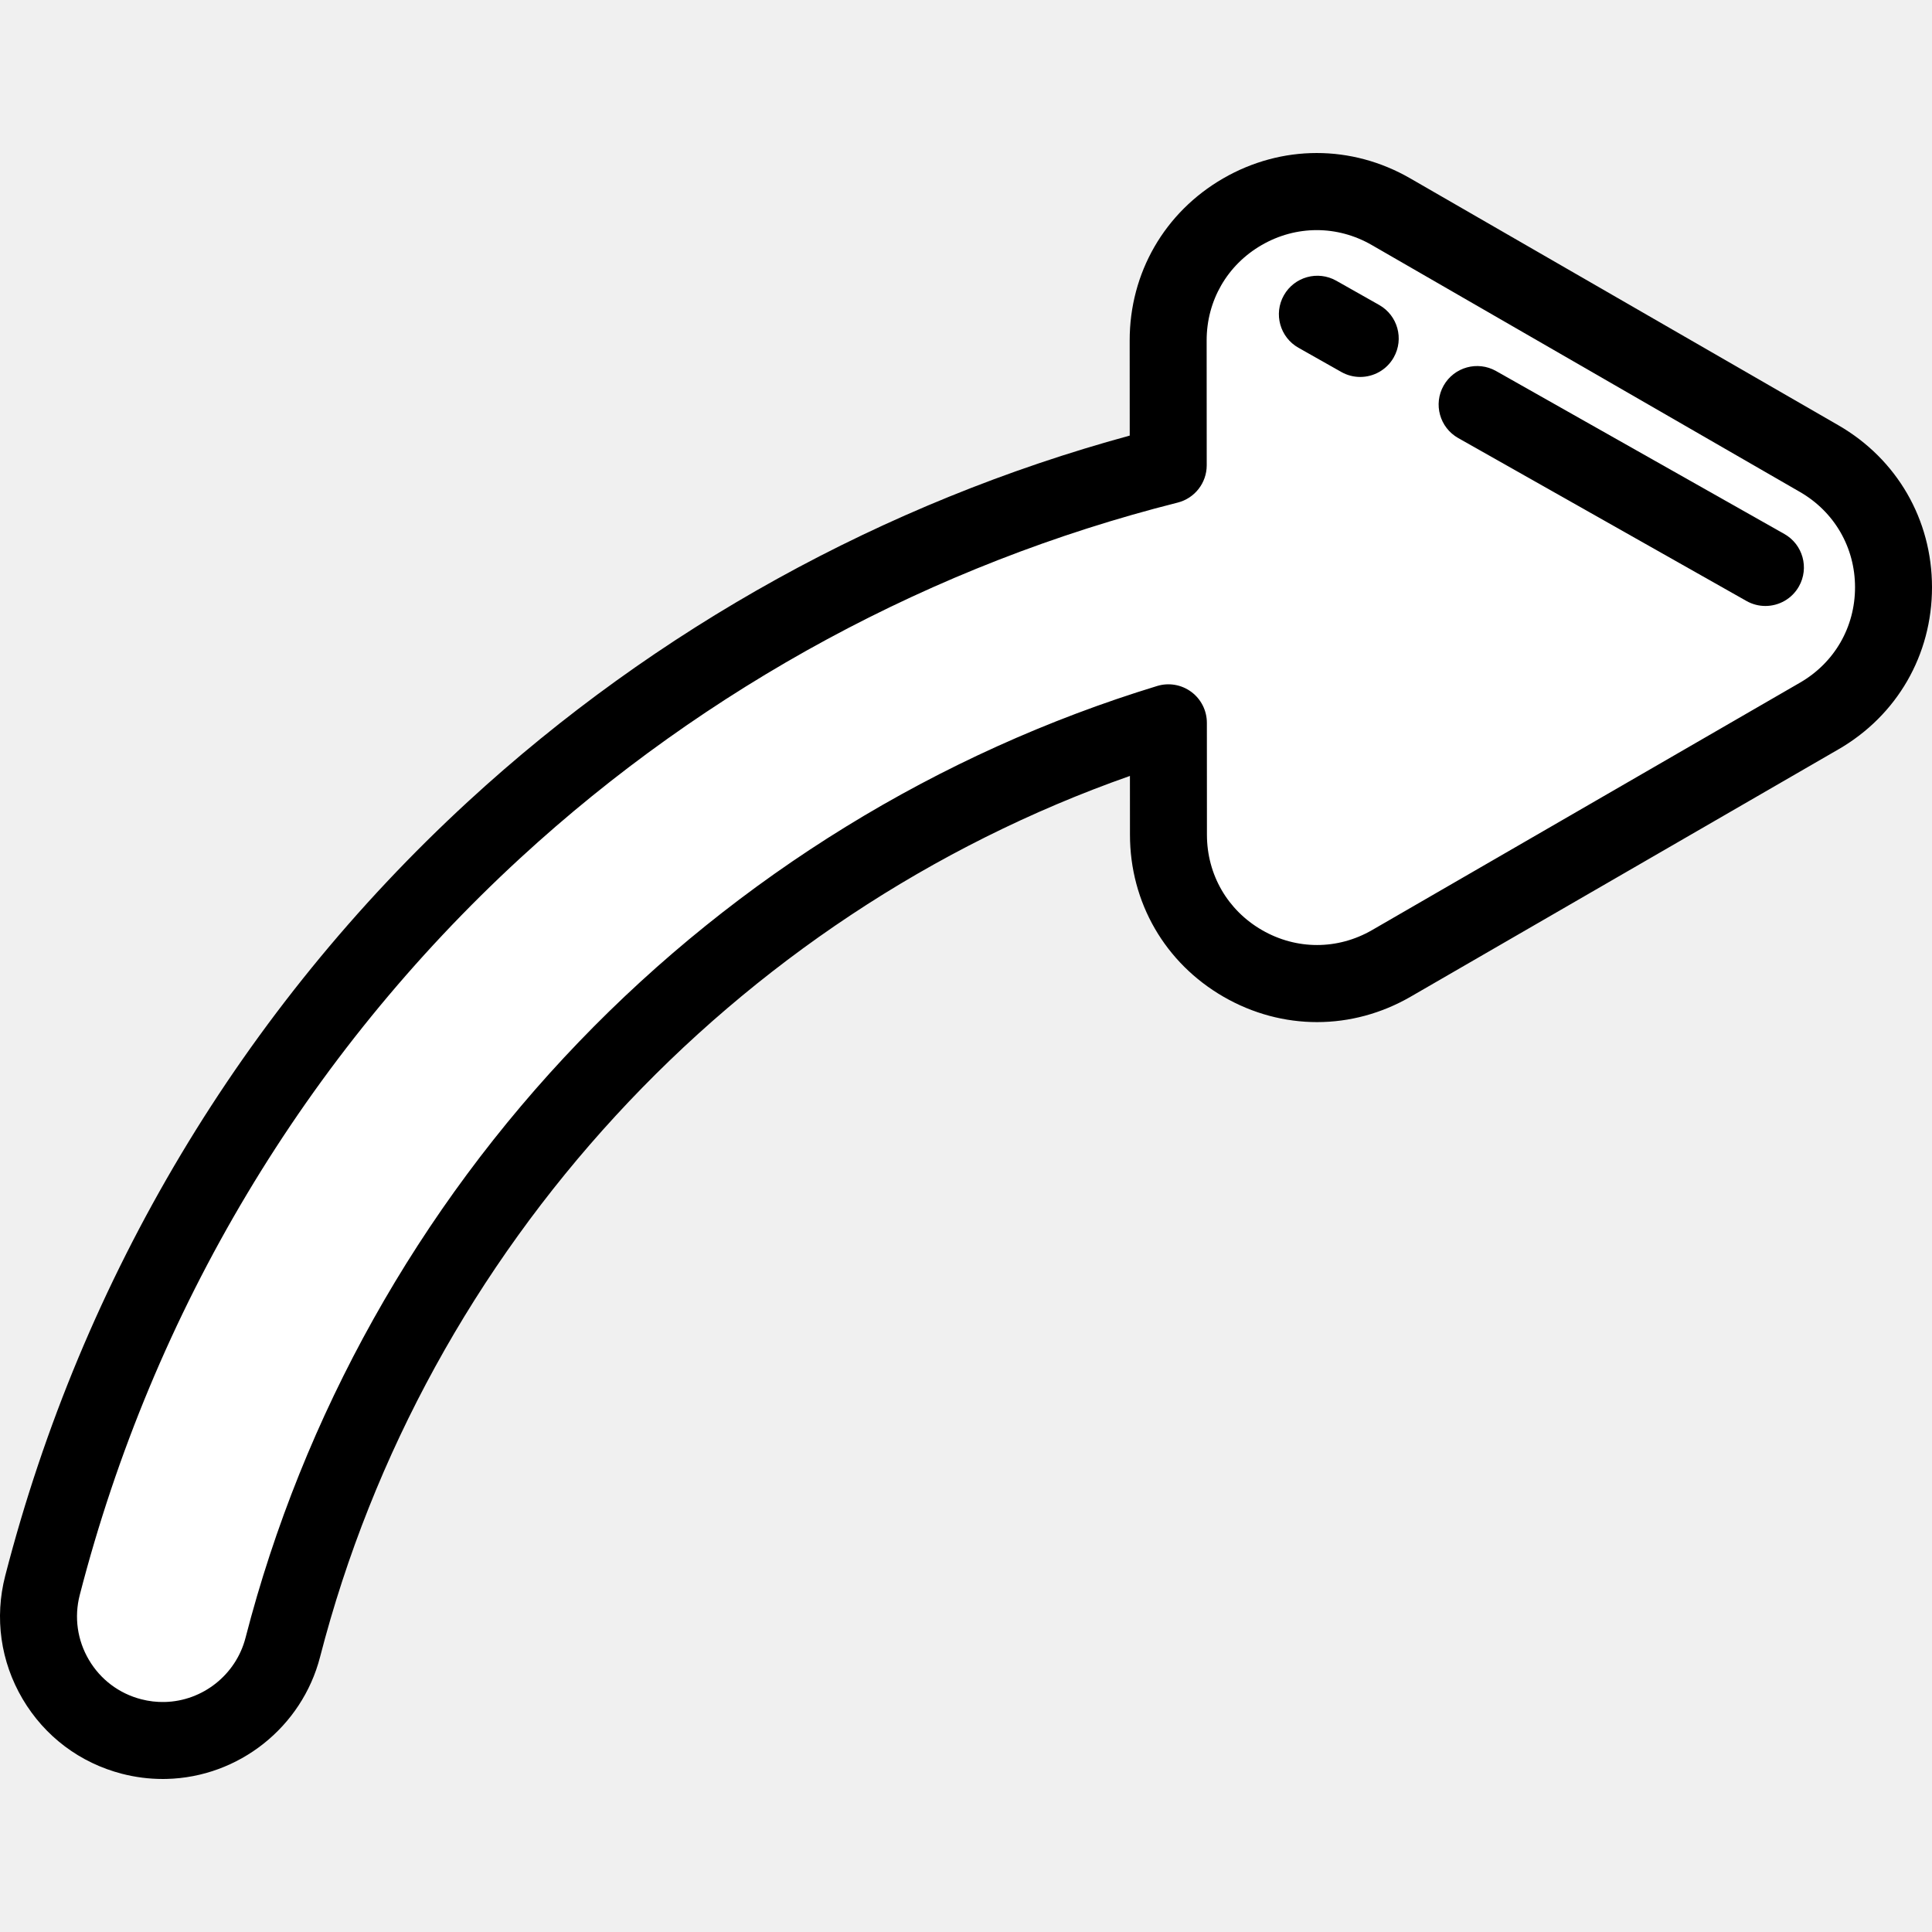
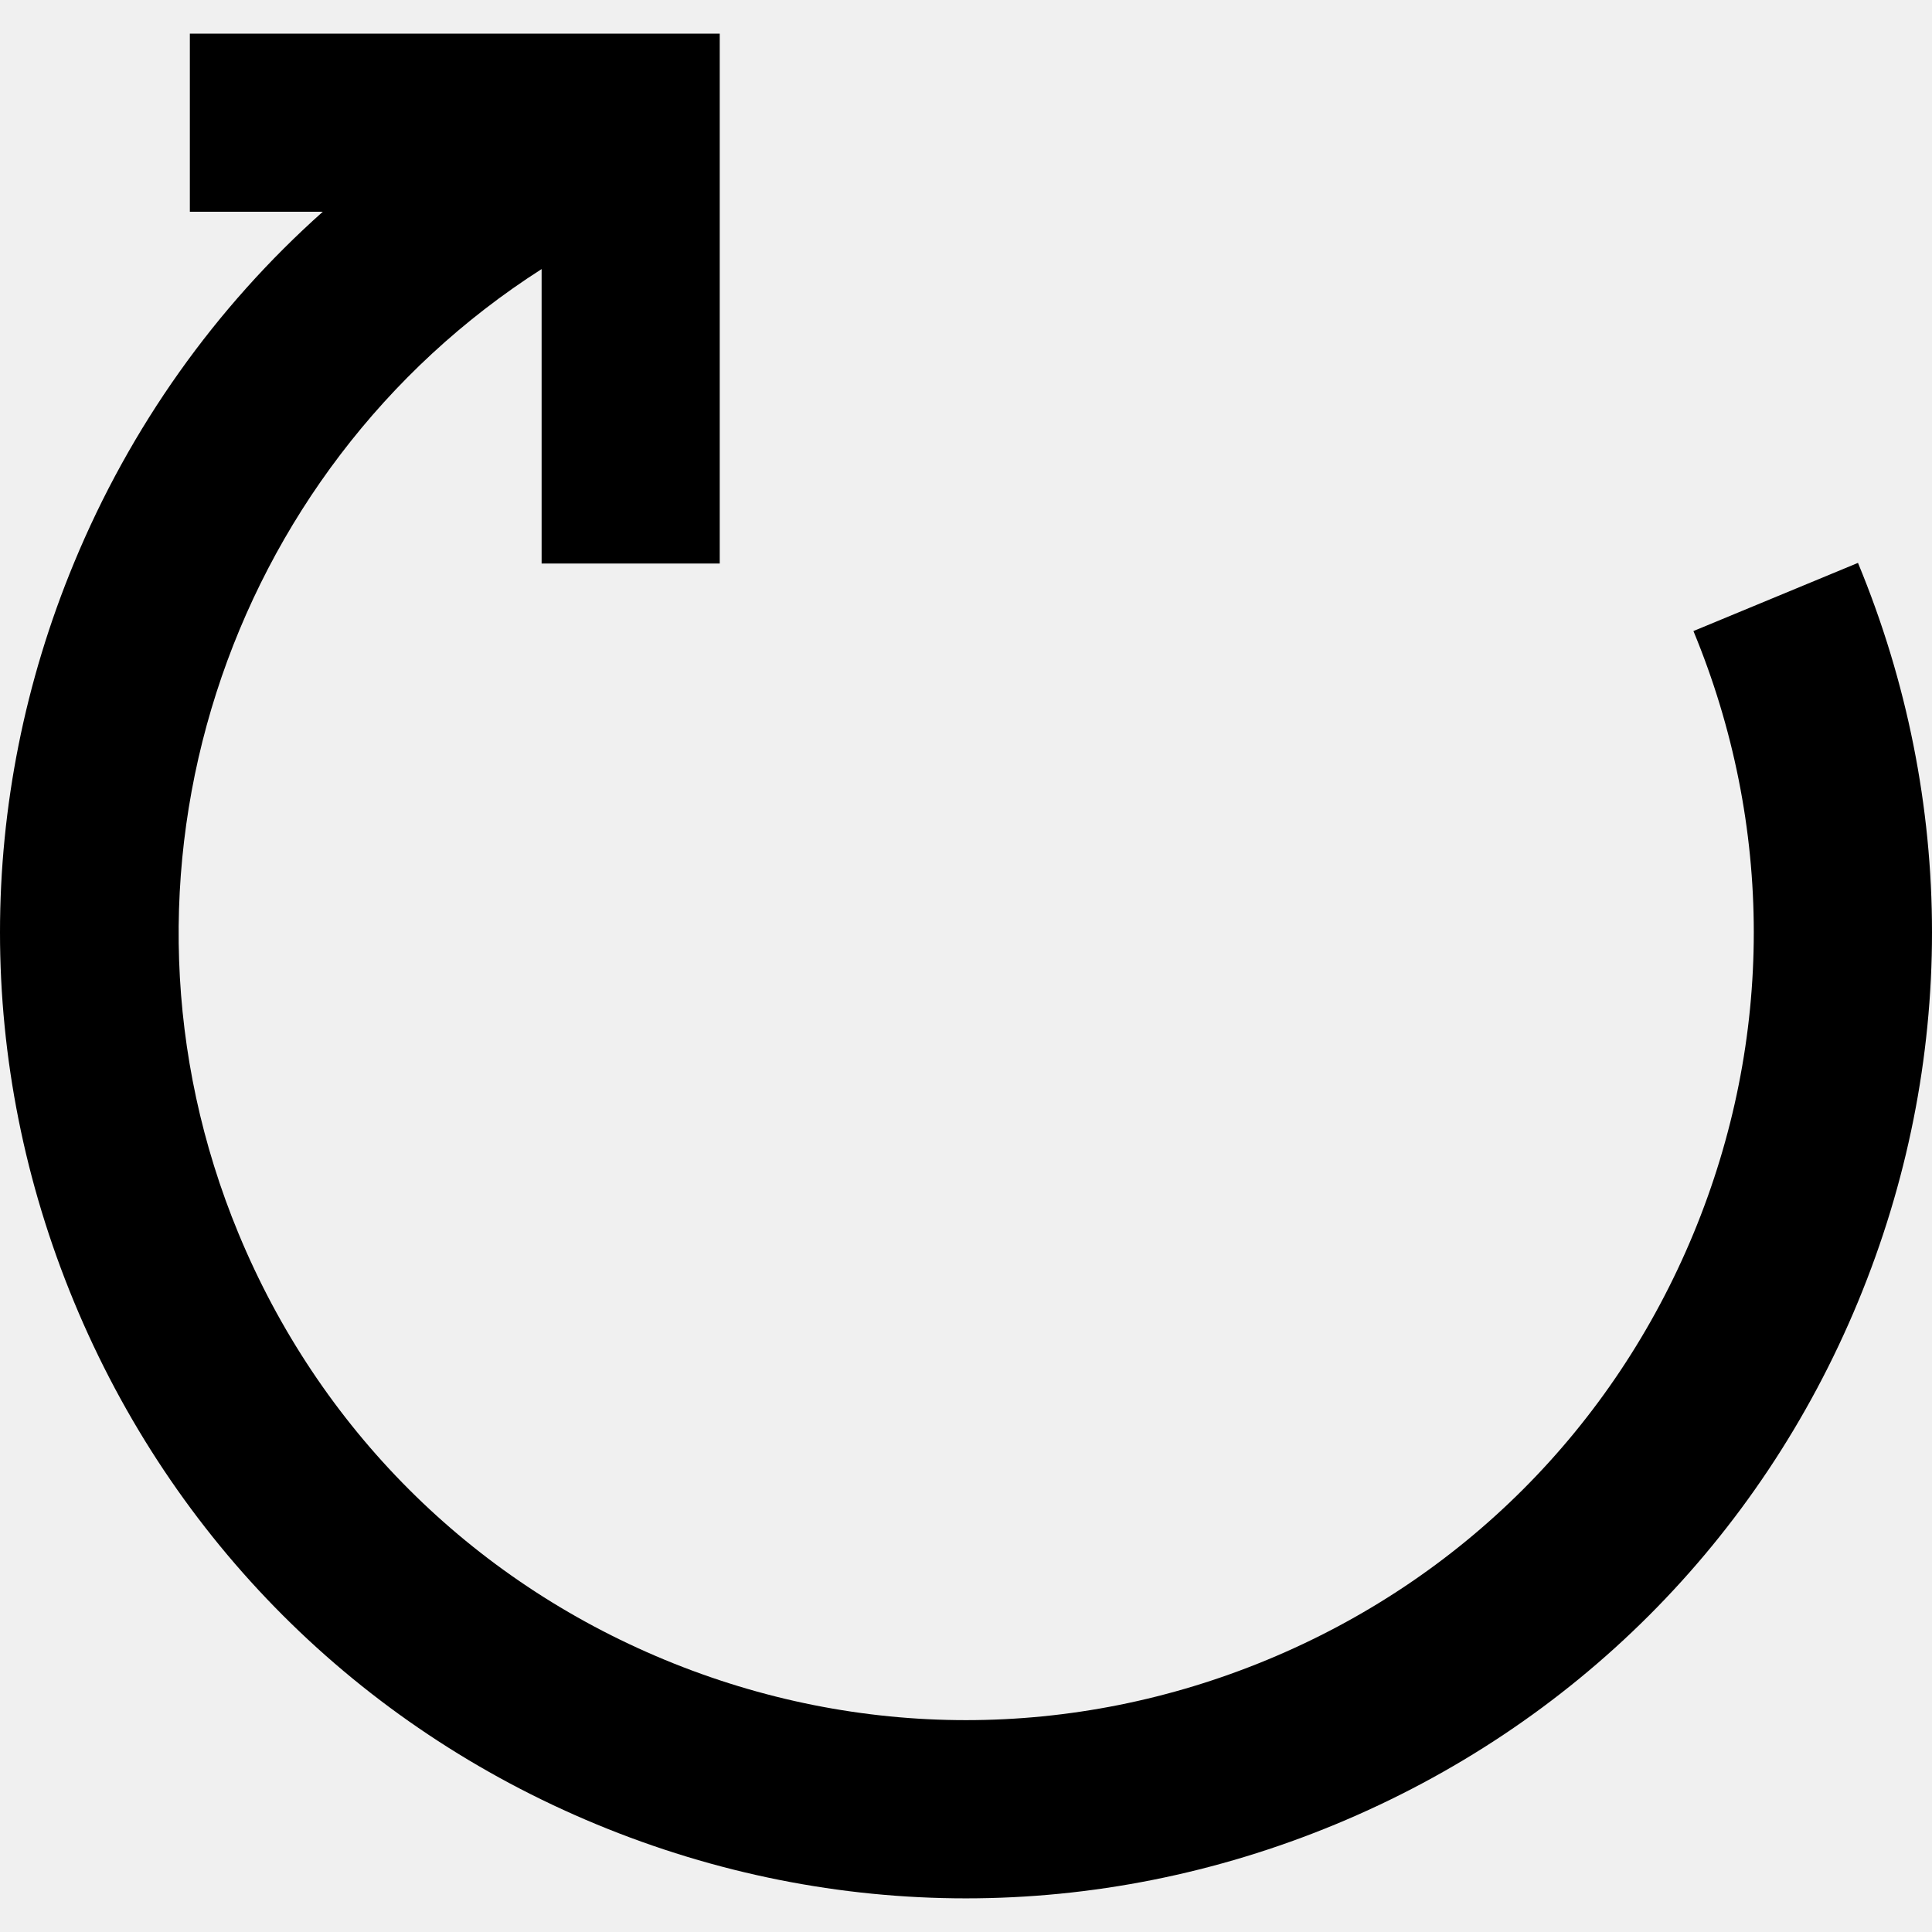
- <svg xmlns="http://www.w3.org/2000/svg" version="1.1" id="Layer_1" x="0px" y="0px" viewBox="0 0 502.009 502.009" style="enable-background:new 0 0 502.009 502.009;" xml:space="preserve">
-   <g>
-     <g>
-       <path style="fill:white;" d="M472.69,119.164L361.427,55.002c-25.746-14.847-57.91,3.746-57.893,33.466l0.019,32.431    c-65.191,16.436-125.322,48.869-175.099,94.672C71.181,268.273,30.579,336.178,11.039,411.945    c-4.447,17.243,5.926,34.827,23.169,39.273c2.946,0.76,5.901,1.087,8.799,1.022c14.068-0.319,26.787-9.893,30.474-24.191    c29.654-114.985,118.05-206.018,230.109-240.239l0.017,29.109c0.017,29.721,32.202,48.277,57.931,33.4l111.189-64.29    C498.454,171.155,498.433,134.01,472.69,119.164z" />
-       <path d="M42.282,462.248c-3.554,0-7.106-0.452-10.573-1.347c-10.923-2.817-20.098-9.721-25.832-19.439    c-5.733-9.718-7.339-21.088-4.521-32.014c20.022-77.639,61.631-147.225,120.327-201.236    c48.779-44.885,108.06-77.638,171.865-95.027l-0.014-24.712c-0.01-17.573,9.067-33.314,24.281-42.109    c15.214-8.795,33.385-8.804,48.608-0.025l111.262,64.163h-0.001c15.222,8.777,24.315,24.508,24.325,42.079    s-9.065,33.312-24.276,42.107l-111.188,64.29c-15.212,8.796-33.382,8.809-48.607,0.03c-15.225-8.777-24.319-24.509-24.329-42.082    l-0.009-15.309C190.521,237.88,110.519,324.482,83.165,430.547c-4.703,18.233-21.123,31.265-39.931,31.691    C42.917,462.244,42.599,462.248,42.282,462.248z M342.141,59.794c-4.918,0-9.834,1.295-14.316,3.886    c-8.953,5.176-14.296,14.44-14.29,24.783l0.019,32.431c0.003,4.583-3.111,8.582-7.556,9.703    c-63.461,16-122.513,47.928-170.771,92.334C79.374,274.323,39.779,340.548,20.722,414.443c-1.483,5.753-0.638,11.74,2.381,16.857    s7.85,8.752,13.603,10.236c1.998,0.516,4.044,0.755,6.075,0.707c9.899-0.224,18.542-7.087,21.019-16.69    c14.927-57.878,44.882-111.42,86.627-154.839c41.48-43.143,93.434-75.117,150.245-92.466c3.032-0.926,6.321-0.36,8.868,1.525    c2.548,1.884,4.051,4.865,4.053,8.033l0.017,29.109c0.006,10.342,5.358,19.601,14.318,24.767    c8.961,5.166,19.655,5.159,28.606-0.018l111.188-64.29c8.953-5.176,14.294-14.44,14.288-24.781s-5.357-19.599-14.315-24.765    h-0.001L356.432,63.664C351.957,61.084,347.048,59.794,342.141,59.794z" />
-     </g>
-     <g>
-       <path d="M458.716,157.456c-1.667,0-3.357-0.417-4.912-1.296l-74.91-42.341c-4.808-2.717-6.502-8.818-3.785-13.626    c2.719-4.808,8.82-6.503,13.627-3.785l74.91,42.341c4.808,2.717,6.502,8.818,3.785,13.626    C465.592,155.628,462.203,157.456,458.716,157.456z" />
-     </g>
-     <g>
-       <path d="M353.433,97.948c-1.667,0-3.356-0.417-4.912-1.296l-11.137-6.294c-4.808-2.717-6.502-8.818-3.785-13.626    c2.718-4.809,8.816-6.503,13.627-3.785l11.137,6.294c4.808,2.717,6.502,8.818,3.785,13.626    C360.309,96.12,356.92,97.948,353.433,97.948z" />
-     </g>
-   </g>
+ <svg xmlns="http://www.w3.org/2000/svg" version="1.1" id="Layer_1" x="0px" y="0px" viewBox="0 0 433.875 433.875" style="enable-background:new 0 0 433.875 433.875;" xml:space="preserve">
+   <path style="fill:#black;" d="M417.253,126.408l-36.955,15.308c18.074,43.635,18.074,91.697,0,135.332s-52.059,77.62-95.694,95.694  c-43.635,18.074-91.697,18.074-135.332,0c-43.635-18.074-77.62-52.059-95.694-95.694c-33.258-80.293-2.76-171.359,68.054-216.621  v66.125h40V7.557H42.636v40h29.849c-24.058,21.442-43.167,48.199-55.863,78.851c-22.163,53.506-22.163,112.441,0,165.947  c22.163,53.506,63.835,95.179,117.342,117.342c26.756,11.083,54.86,16.624,82.974,16.622c28.107-0.001,56.224-5.542,82.974-16.622  c53.506-22.163,95.179-63.836,117.342-117.342C439.416,238.849,439.416,179.914,417.253,126.408z" />
  <g>
</g>
  <g>
</g>
  <g>
</g>
  <g>
</g>
  <g>
</g>
  <g>
</g>
  <g>
</g>
  <g>
</g>
  <g>
</g>
  <g>
</g>
  <g>
</g>
  <g>
</g>
  <g>
</g>
  <g>
</g>
  <g>
</g>
</svg>
